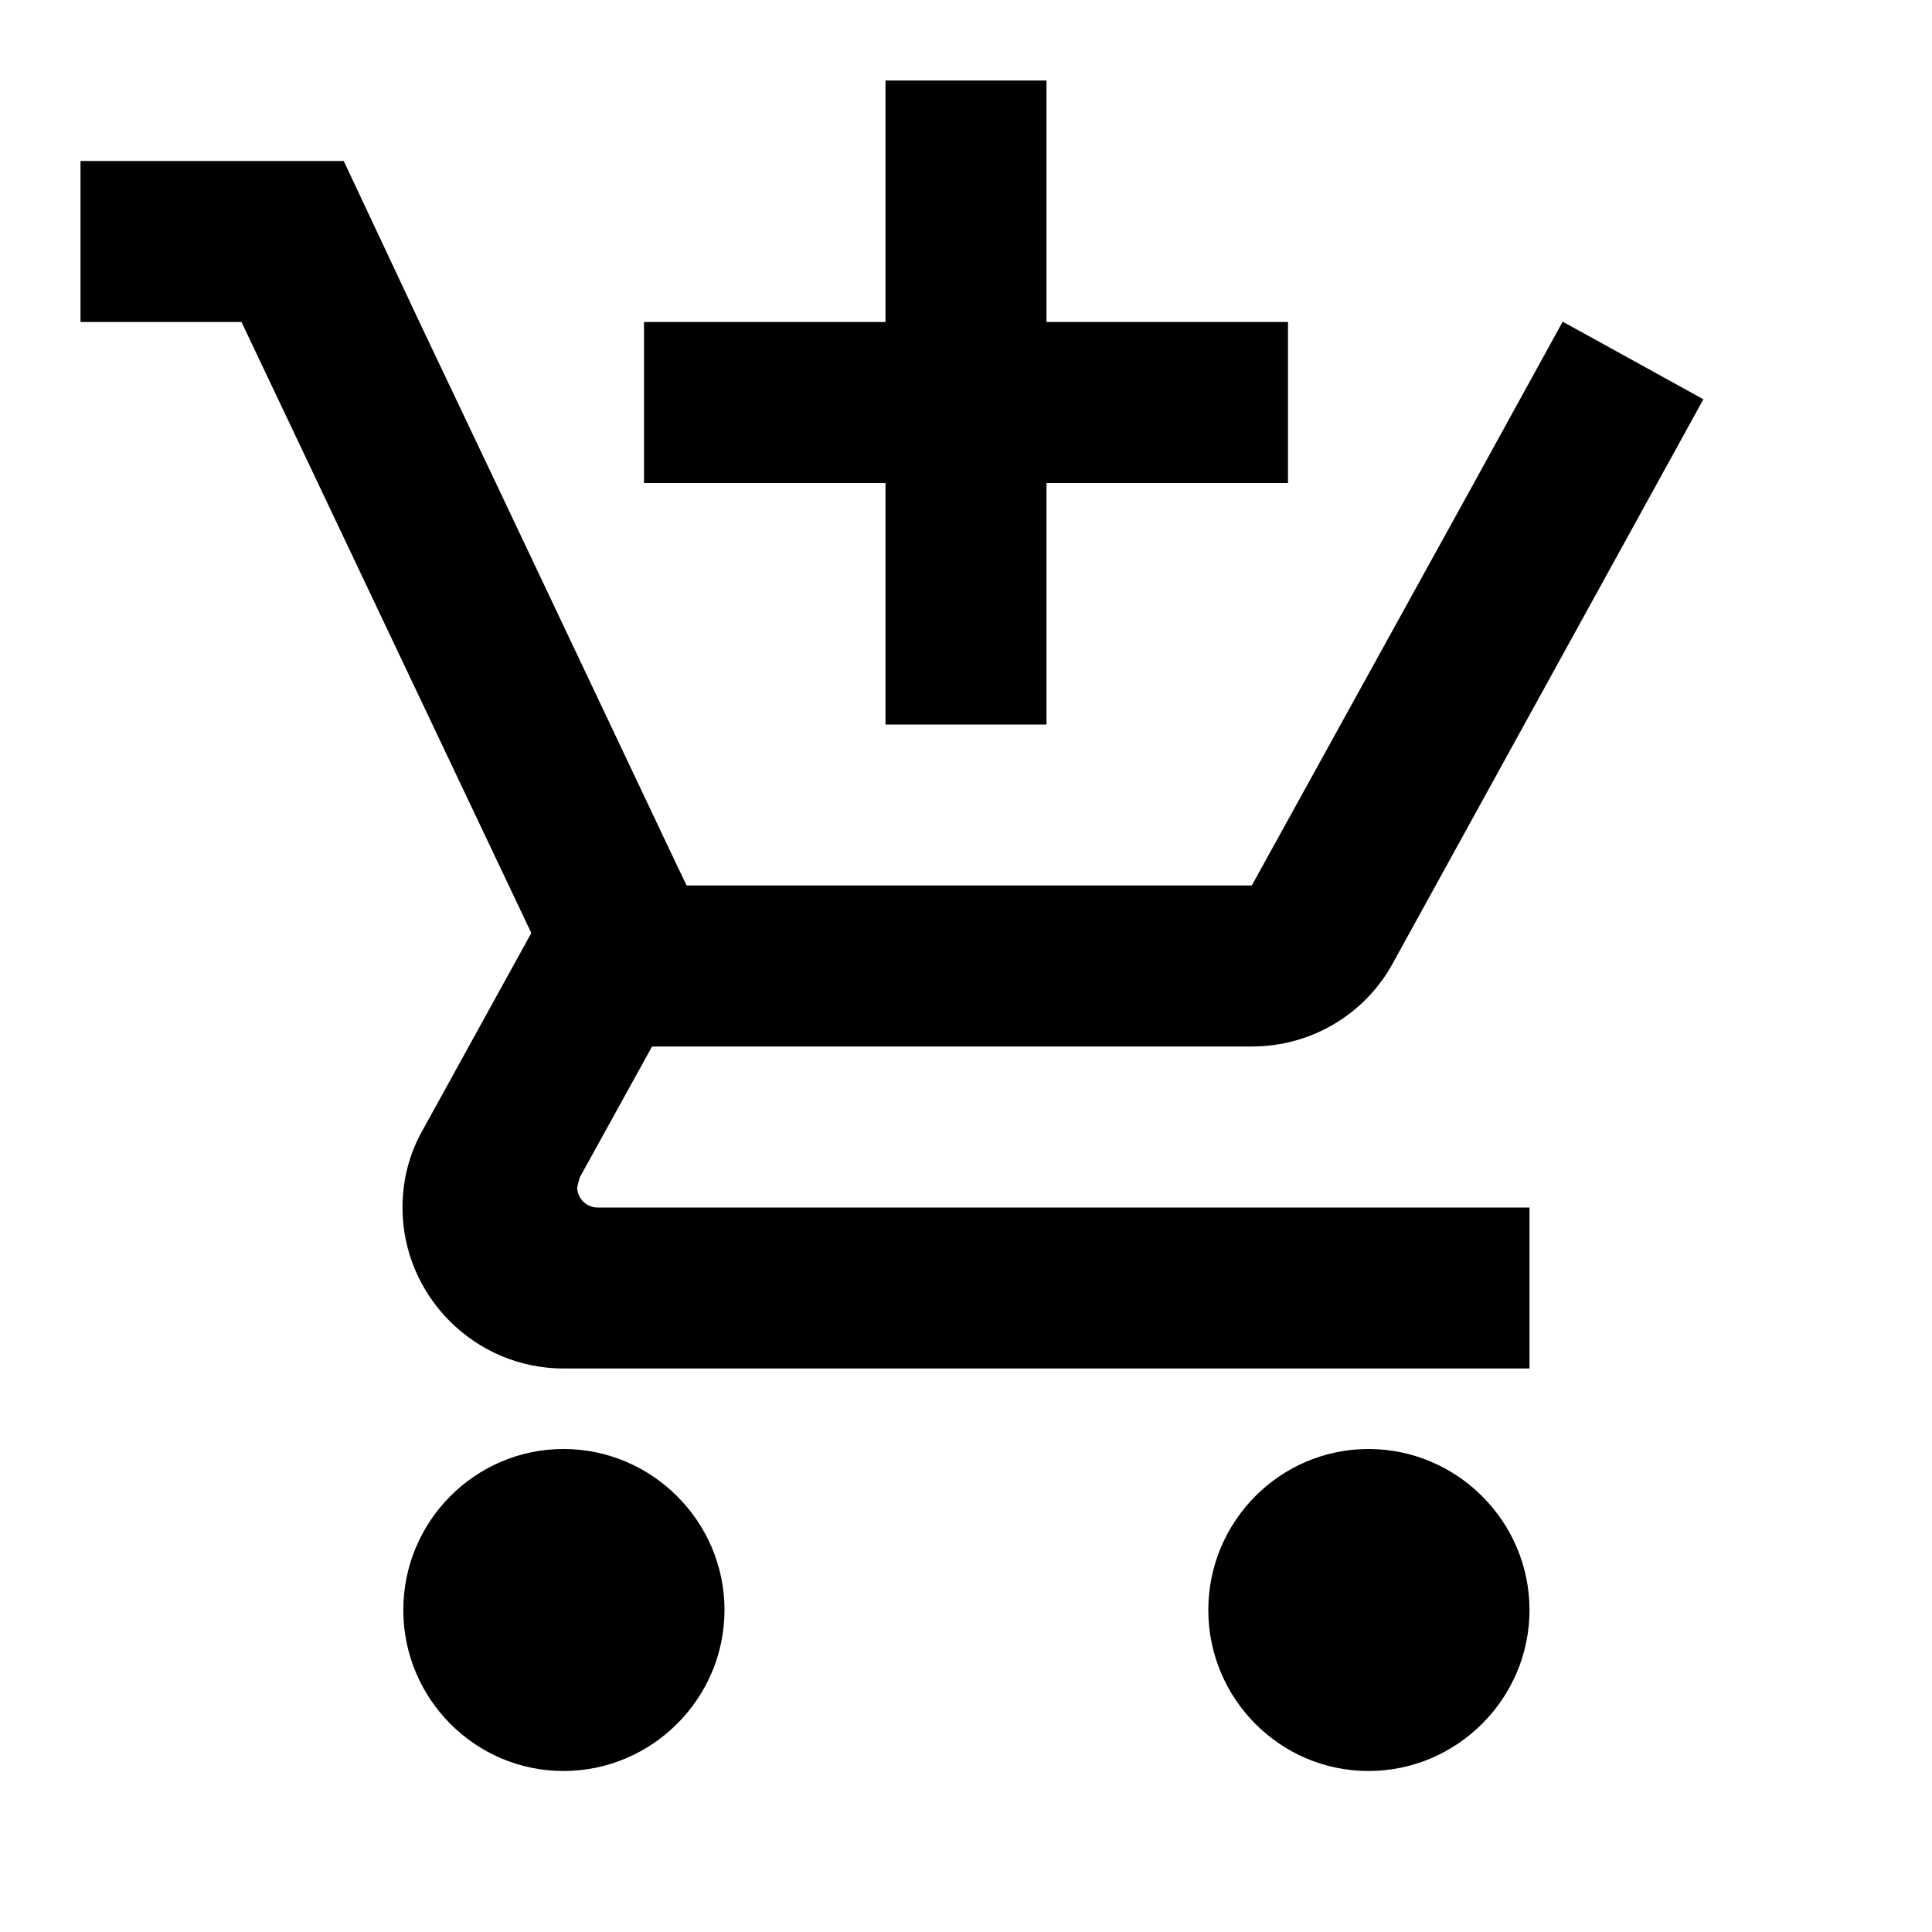
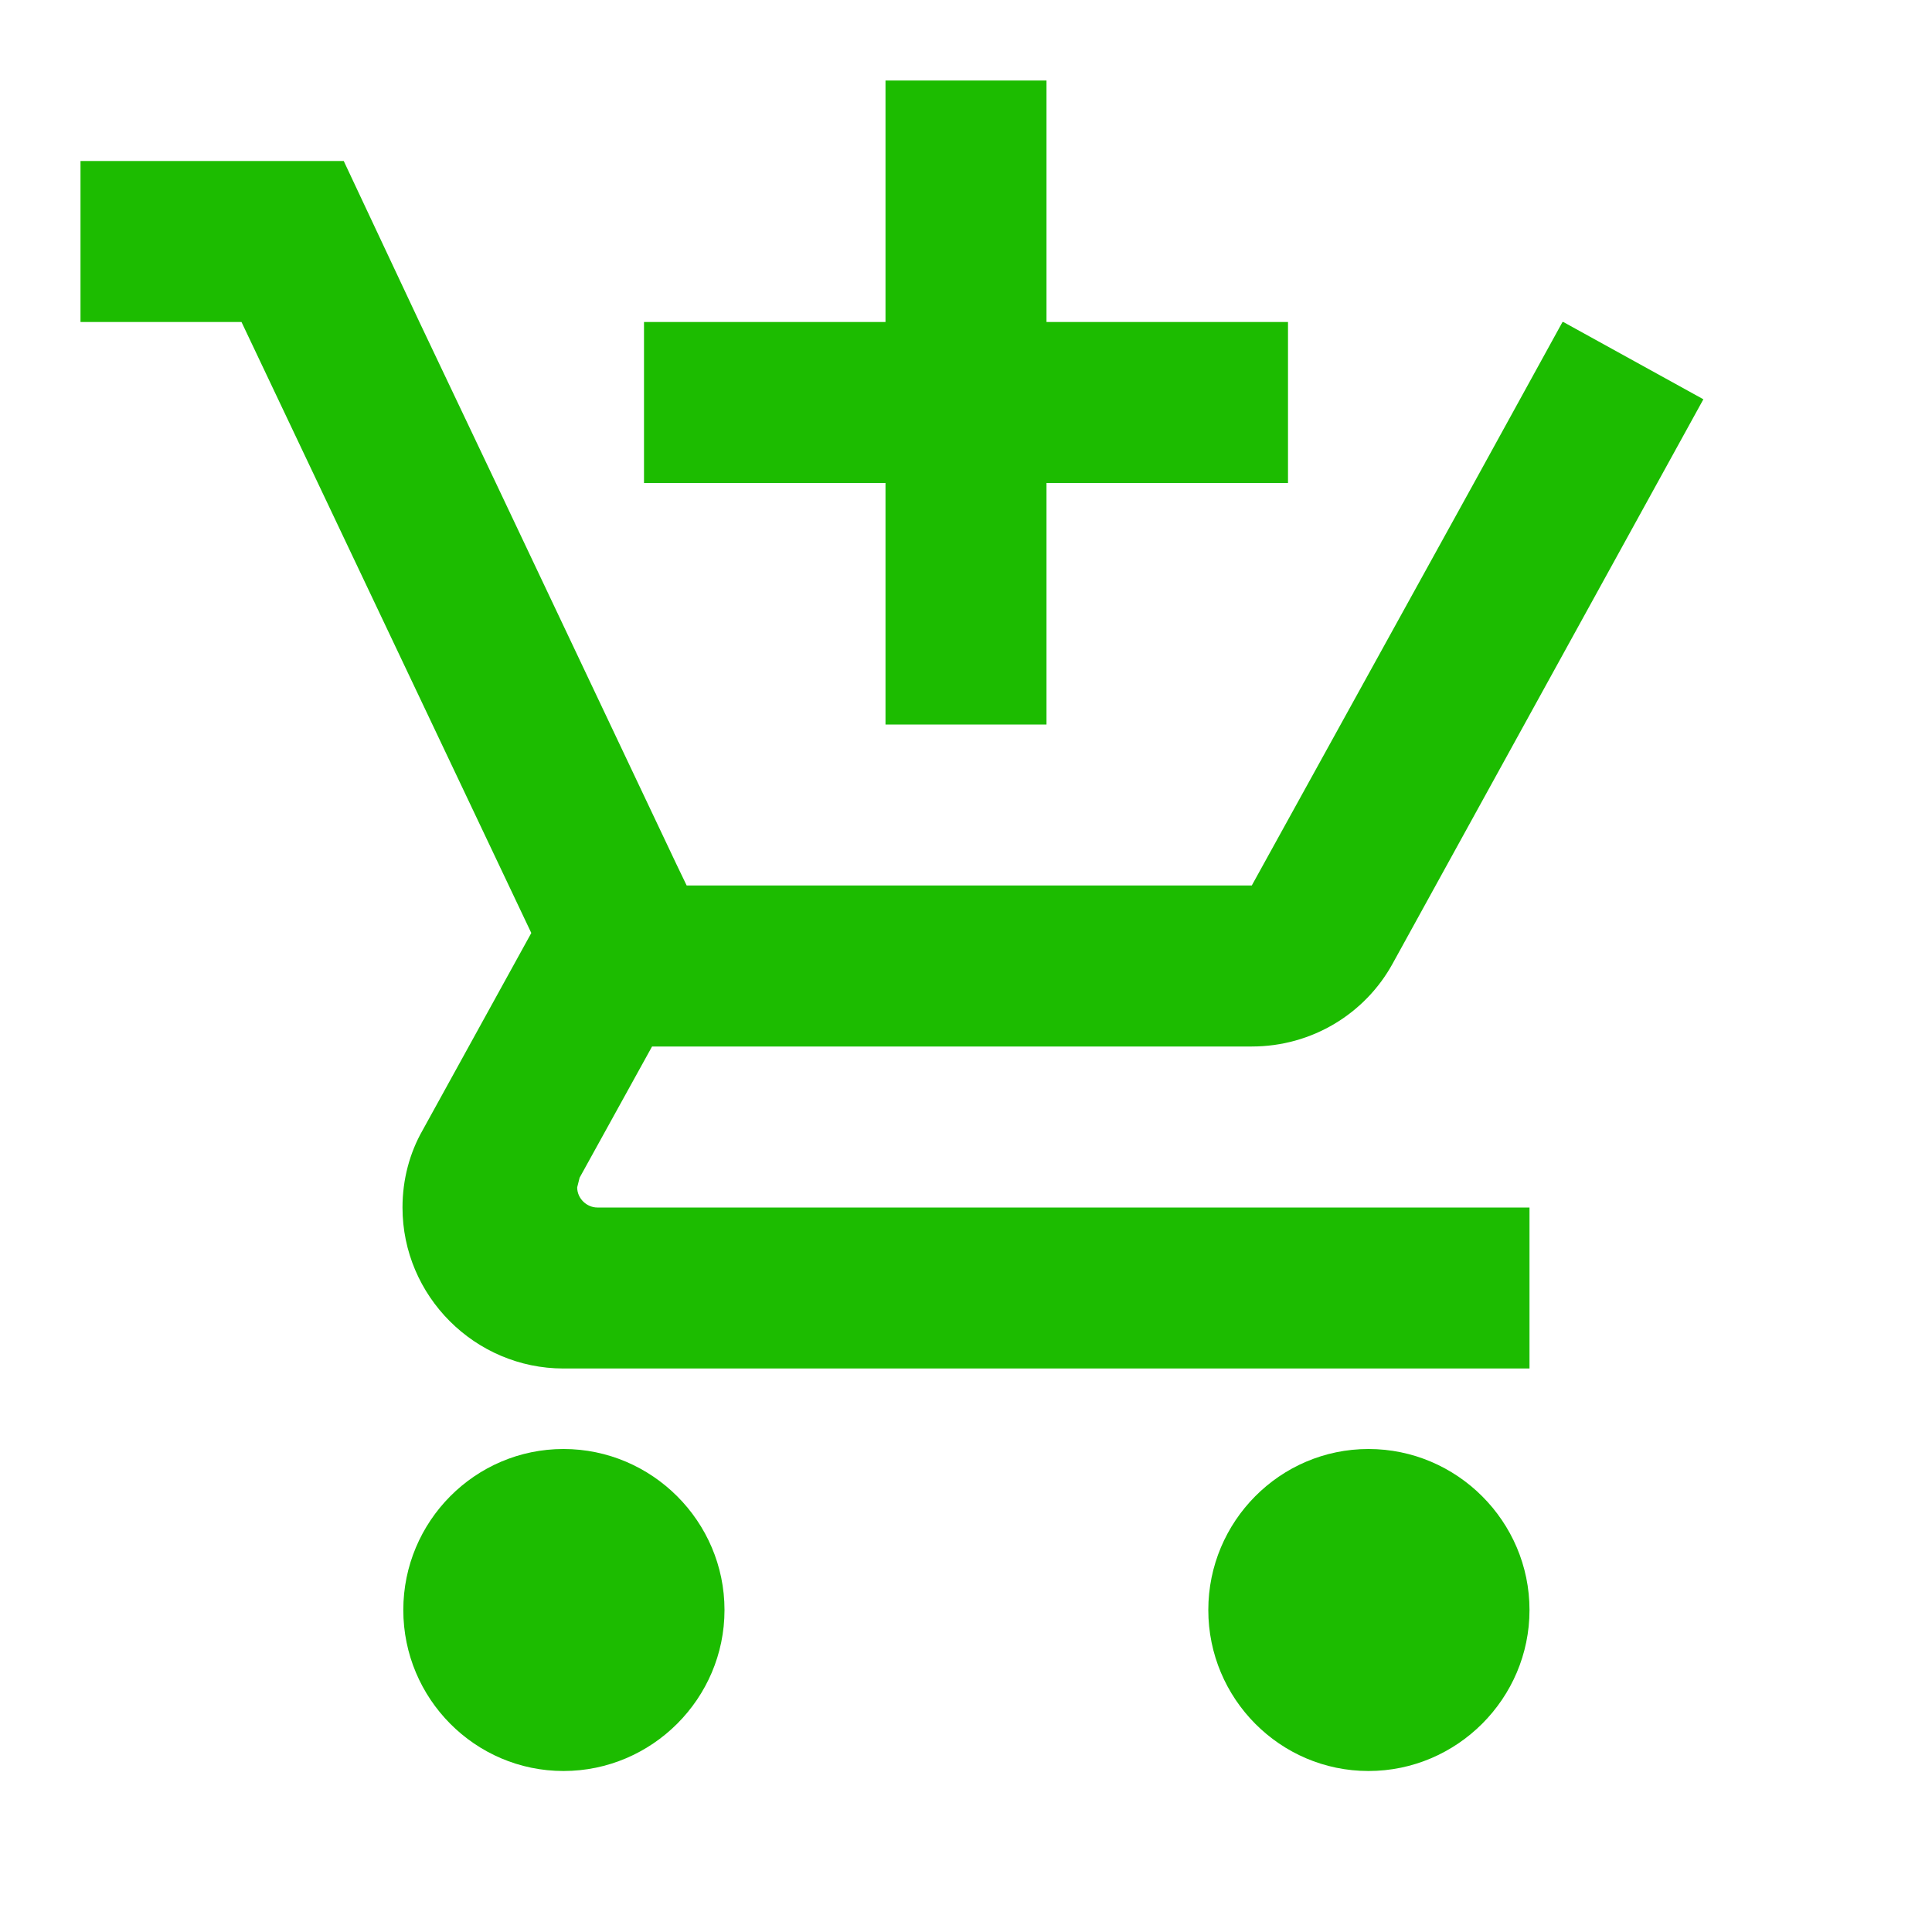
<svg xmlns="http://www.w3.org/2000/svg" width="24" height="24" viewBox="0 0 24 24">
  <path d="M0 0h24v24H0zm18.31 6l-2.76 5z" fill="none" />
-   <path d="M11 9h2V6h3V4h-3V1h-2v3H8v2h3v3zm-4 9c-1.1 0-1.99.9-1.99 2S5.9 22 7 22s2-.9 2-2-.9-2-2-2zm10 0c-1.1 0-1.99.9-1.99 2s.89 2 1.99 2 2-.9 2-2-.9-2-2-2zm-9.83-3.25l.03-.12.9-1.63h7.45c.75 0 1.41-.41 1.75-1.03l3.86-7.01L19.42 4h-.01l-1.1 2-2.76 5H8.53l-.13-.27L6.16 6l-.95-2-.94-2H1v2h2l3.6 7.59-1.35 2.45c-.16.28-.25.61-.25.96 0 1.1.9 2 2 2h12v-2H7.42c-.13 0-.25-.11-.25-.25z" />
+   <path fill="#1CBC00" d="M11 9h2V6h3V4h-3V1h-2v3H8v2h3v3zm-4 9c-1.1 0-1.99.9-1.99 2S5.9 22 7 22s2-.9 2-2-.9-2-2-2zm10 0c-1.1 0-1.99.9-1.99 2s.89 2 1.99 2 2-.9 2-2-.9-2-2-2zm-9.83-3.25l.03-.12.9-1.63h7.45c.75 0 1.41-.41 1.75-1.03l3.86-7.01L19.42 4h-.01l-1.1 2-2.76 5H8.53l-.13-.27L6.16 6l-.95-2-.94-2H1v2h2l3.6 7.59-1.35 2.45c-.16.28-.25.61-.25.96 0 1.1.9 2 2 2h12v-2H7.42c-.13 0-.25-.11-.25-.25z" />
</svg>
